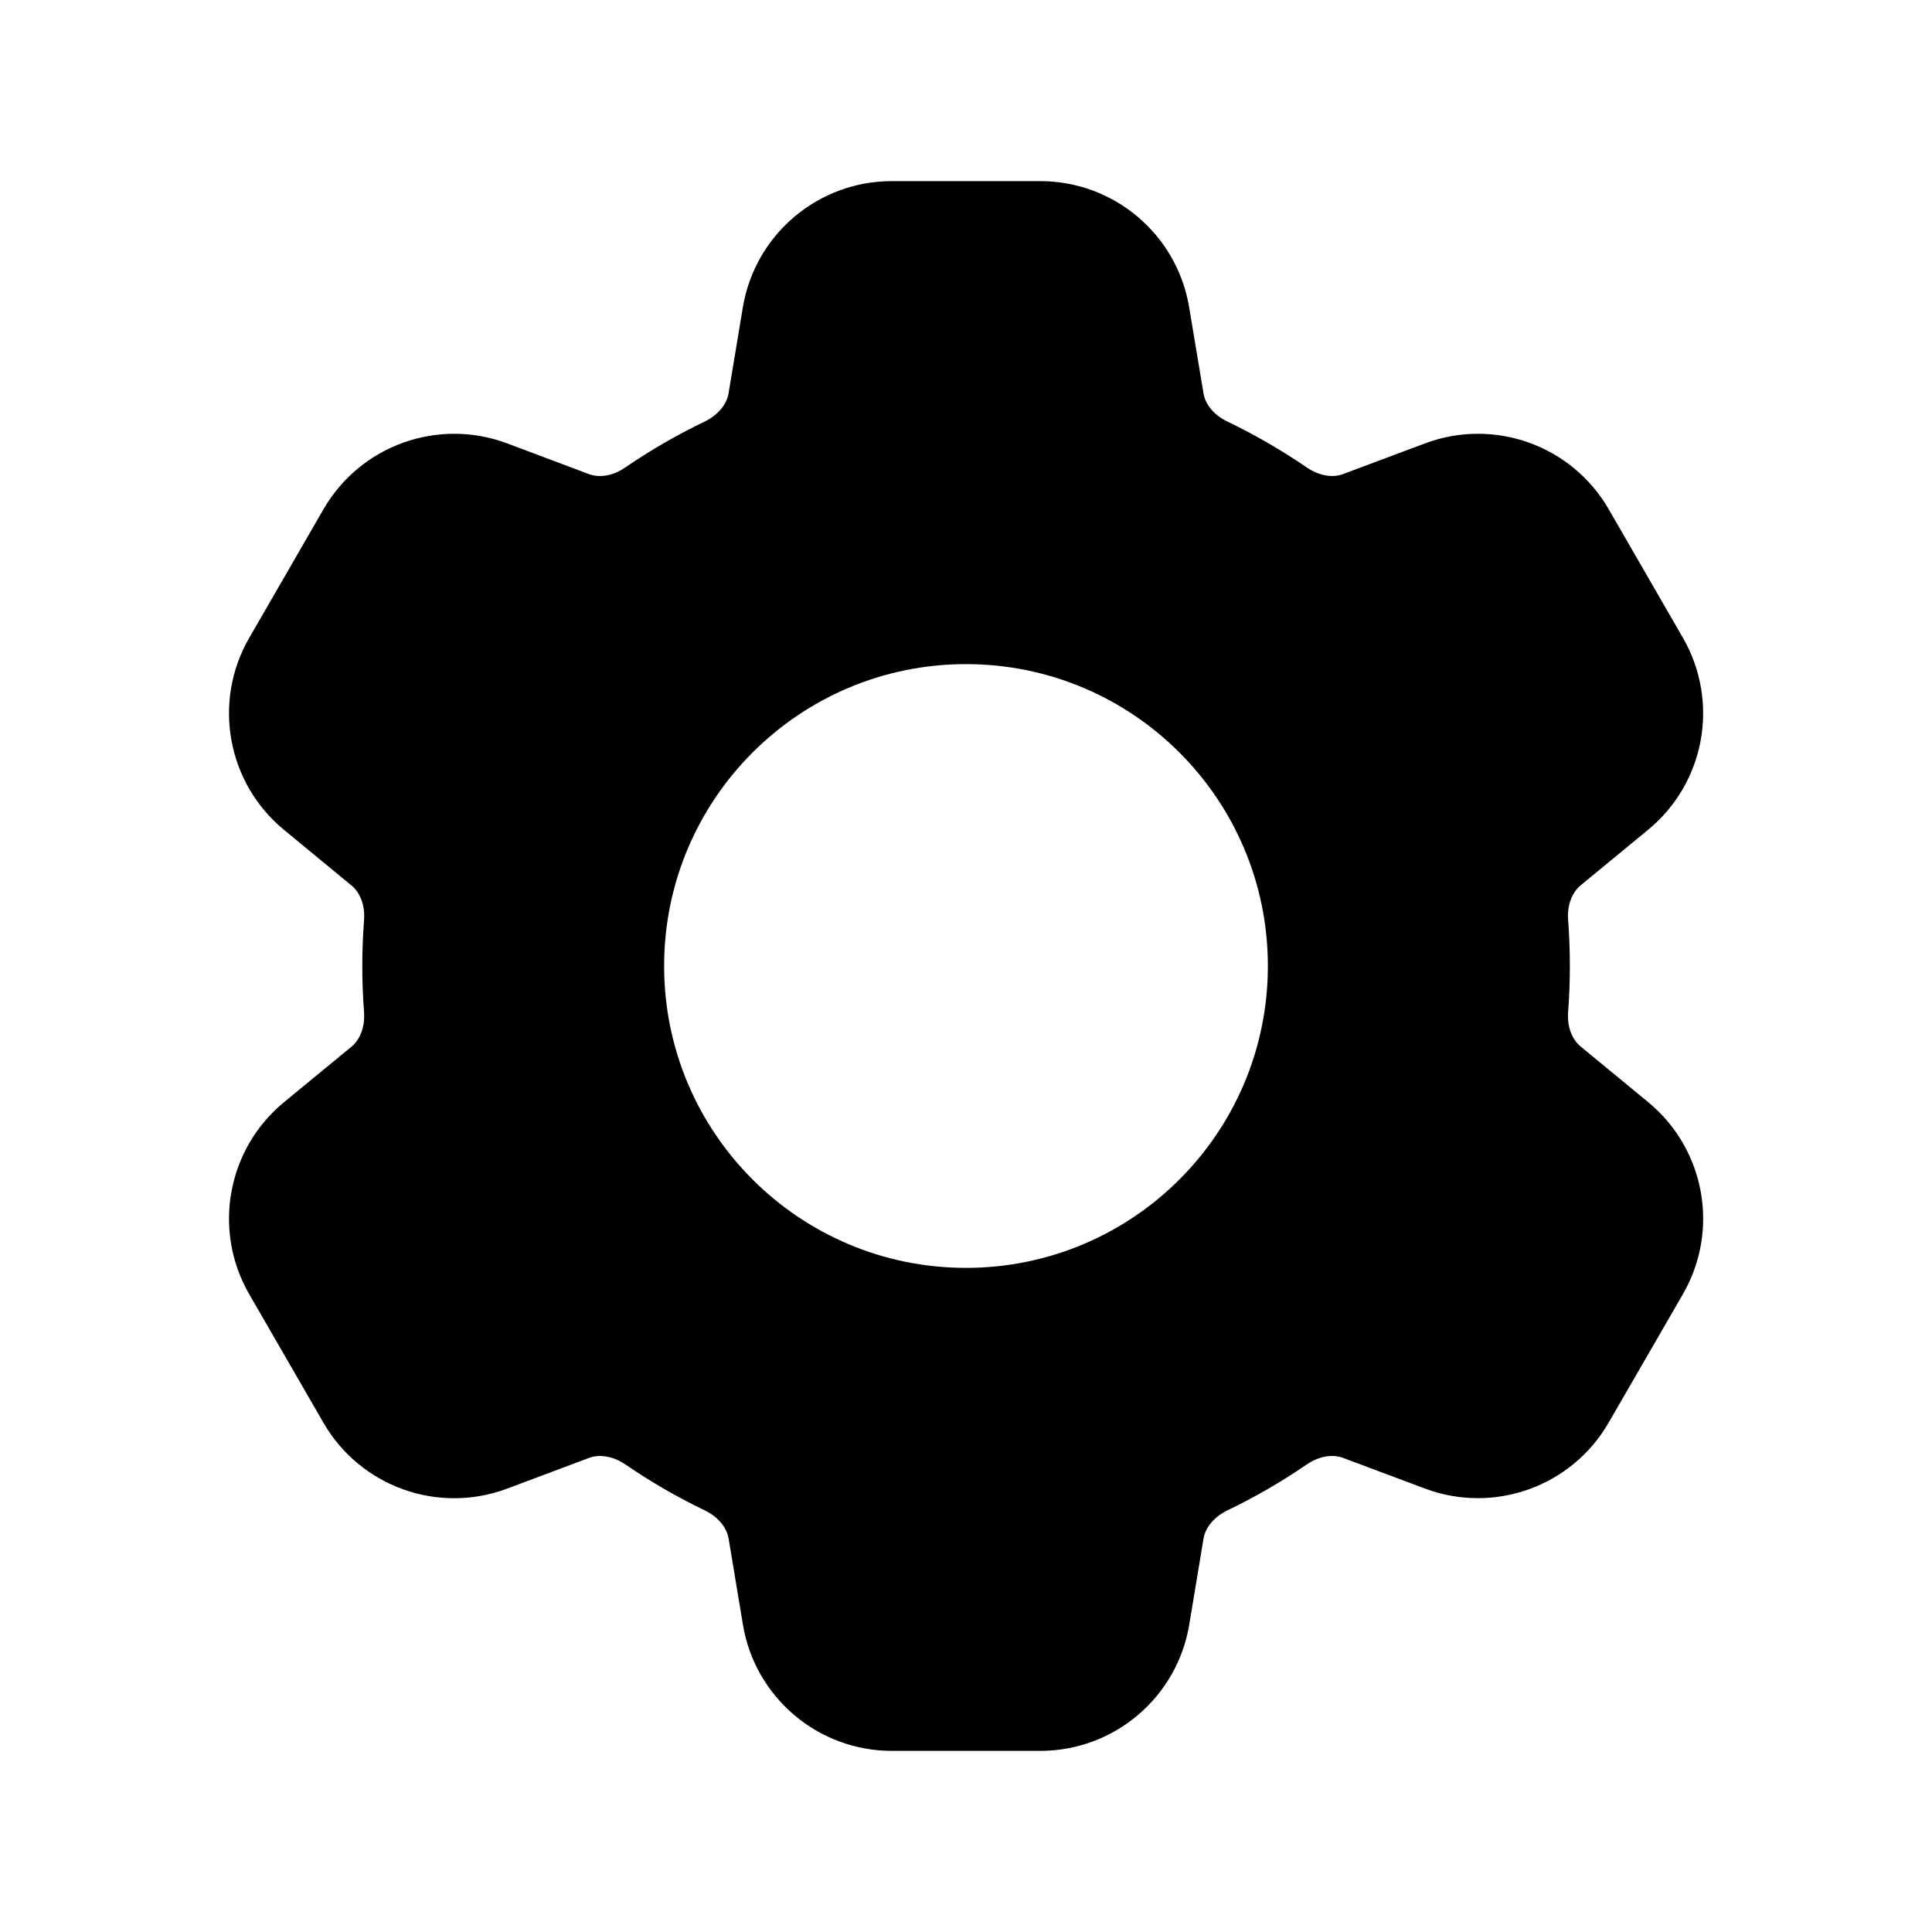
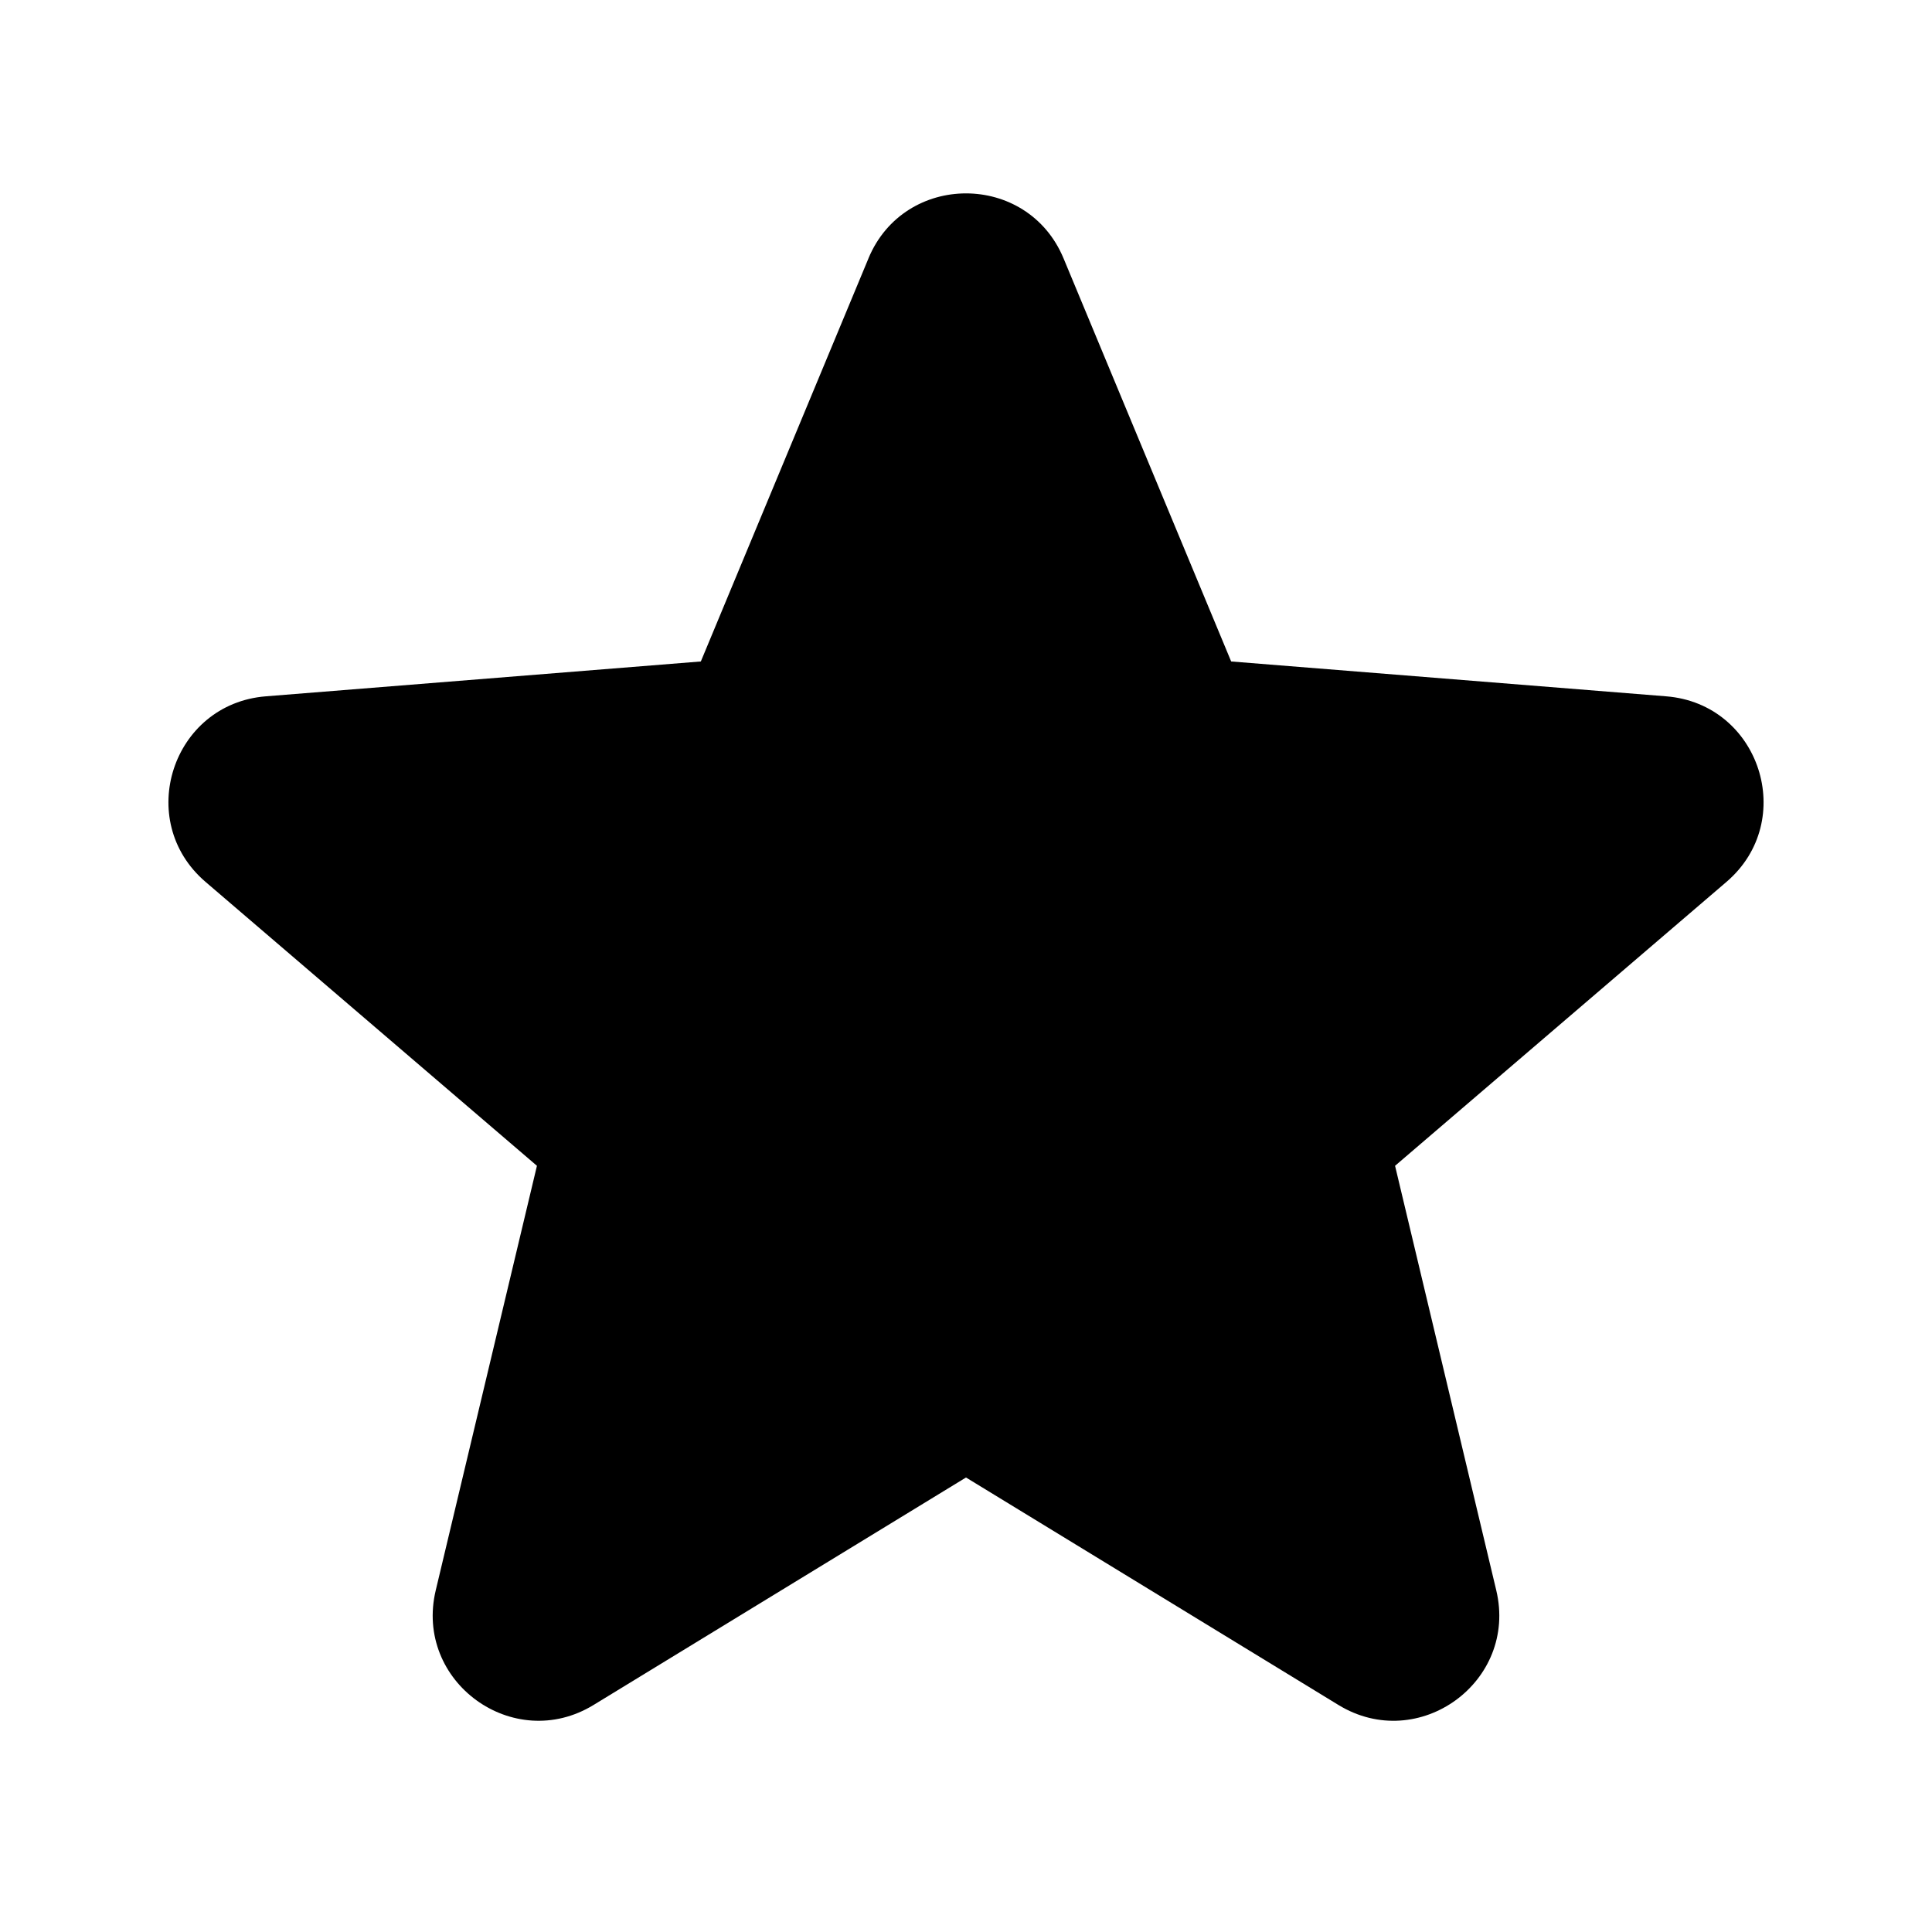
- <svg xmlns="http://www.w3.org/2000/svg" viewBox="0 0 24 24" fill="currentColor" class="size-6">
-   <path fill-rule="evenodd" d="M11.078 2.25c-.917 0-1.699.663-1.85 1.567L9.05 4.889c-.02.12-.115.26-.297.348a7.493 7.493 0 0 0-.986.57c-.166.115-.334.126-.45.083L6.3 5.508a1.875 1.875 0 0 0-2.282.819l-.922 1.597a1.875 1.875 0 0 0 .432 2.385l.84.692c.095.078.17.229.154.43a7.598 7.598 0 0 0 0 1.139c.015.2-.059.352-.153.43l-.841.692a1.875 1.875 0 0 0-.432 2.385l.922 1.597a1.875 1.875 0 0 0 2.282.818l1.019-.382c.115-.043.283-.031.45.082.312.214.641.405.985.57.182.088.277.228.297.35l.178 1.071c.151.904.933 1.567 1.85 1.567h1.844c.916 0 1.699-.663 1.85-1.567l.178-1.072c.02-.12.114-.26.297-.349.344-.165.673-.356.985-.57.167-.114.335-.125.45-.082l1.02.382a1.875 1.875 0 0 0 2.28-.819l.923-1.597a1.875 1.875 0 0 0-.432-2.385l-.84-.692c-.095-.078-.17-.229-.154-.43a7.614 7.614 0 0 0 0-1.139c-.016-.2.059-.352.153-.43l.84-.692c.708-.582.891-1.59.433-2.385l-.922-1.597a1.875 1.875 0 0 0-2.282-.818l-1.02.382c-.114.043-.282.031-.449-.083a7.49 7.49 0 0 0-.985-.57c-.183-.087-.277-.227-.297-.348l-.179-1.072a1.875 1.875 0 0 0-1.85-1.567h-1.843ZM12 15.75a3.75 3.75 0 1 0 0-7.5 3.75 3.75 0 0 0 0 7.5Z" clip-rule="evenodd" />
+ <svg xmlns="http://www.w3.org/2000/svg" viewBox="0 0 24 24" width="1em" height="1em" fill="currentColor">
+   <path fill-rule="evenodd" d="M10.788 3.21c.448-1.077 1.976-1.077 2.424 0l2.082 5.007 5.404.433c1.164.093 1.636 1.545.749 2.305l-4.117 3.527 1.257 5.273c.271 1.136-.964 2.033-1.96 1.425L12 18.354 7.373 21.18c-.996.608-2.231-.29-1.96-1.425l1.257-5.273-4.117-3.527c-.887-.76-.415-2.212.749-2.305l5.404-.433 2.082-5.006z" clip-rule="evenodd" />
</svg>
